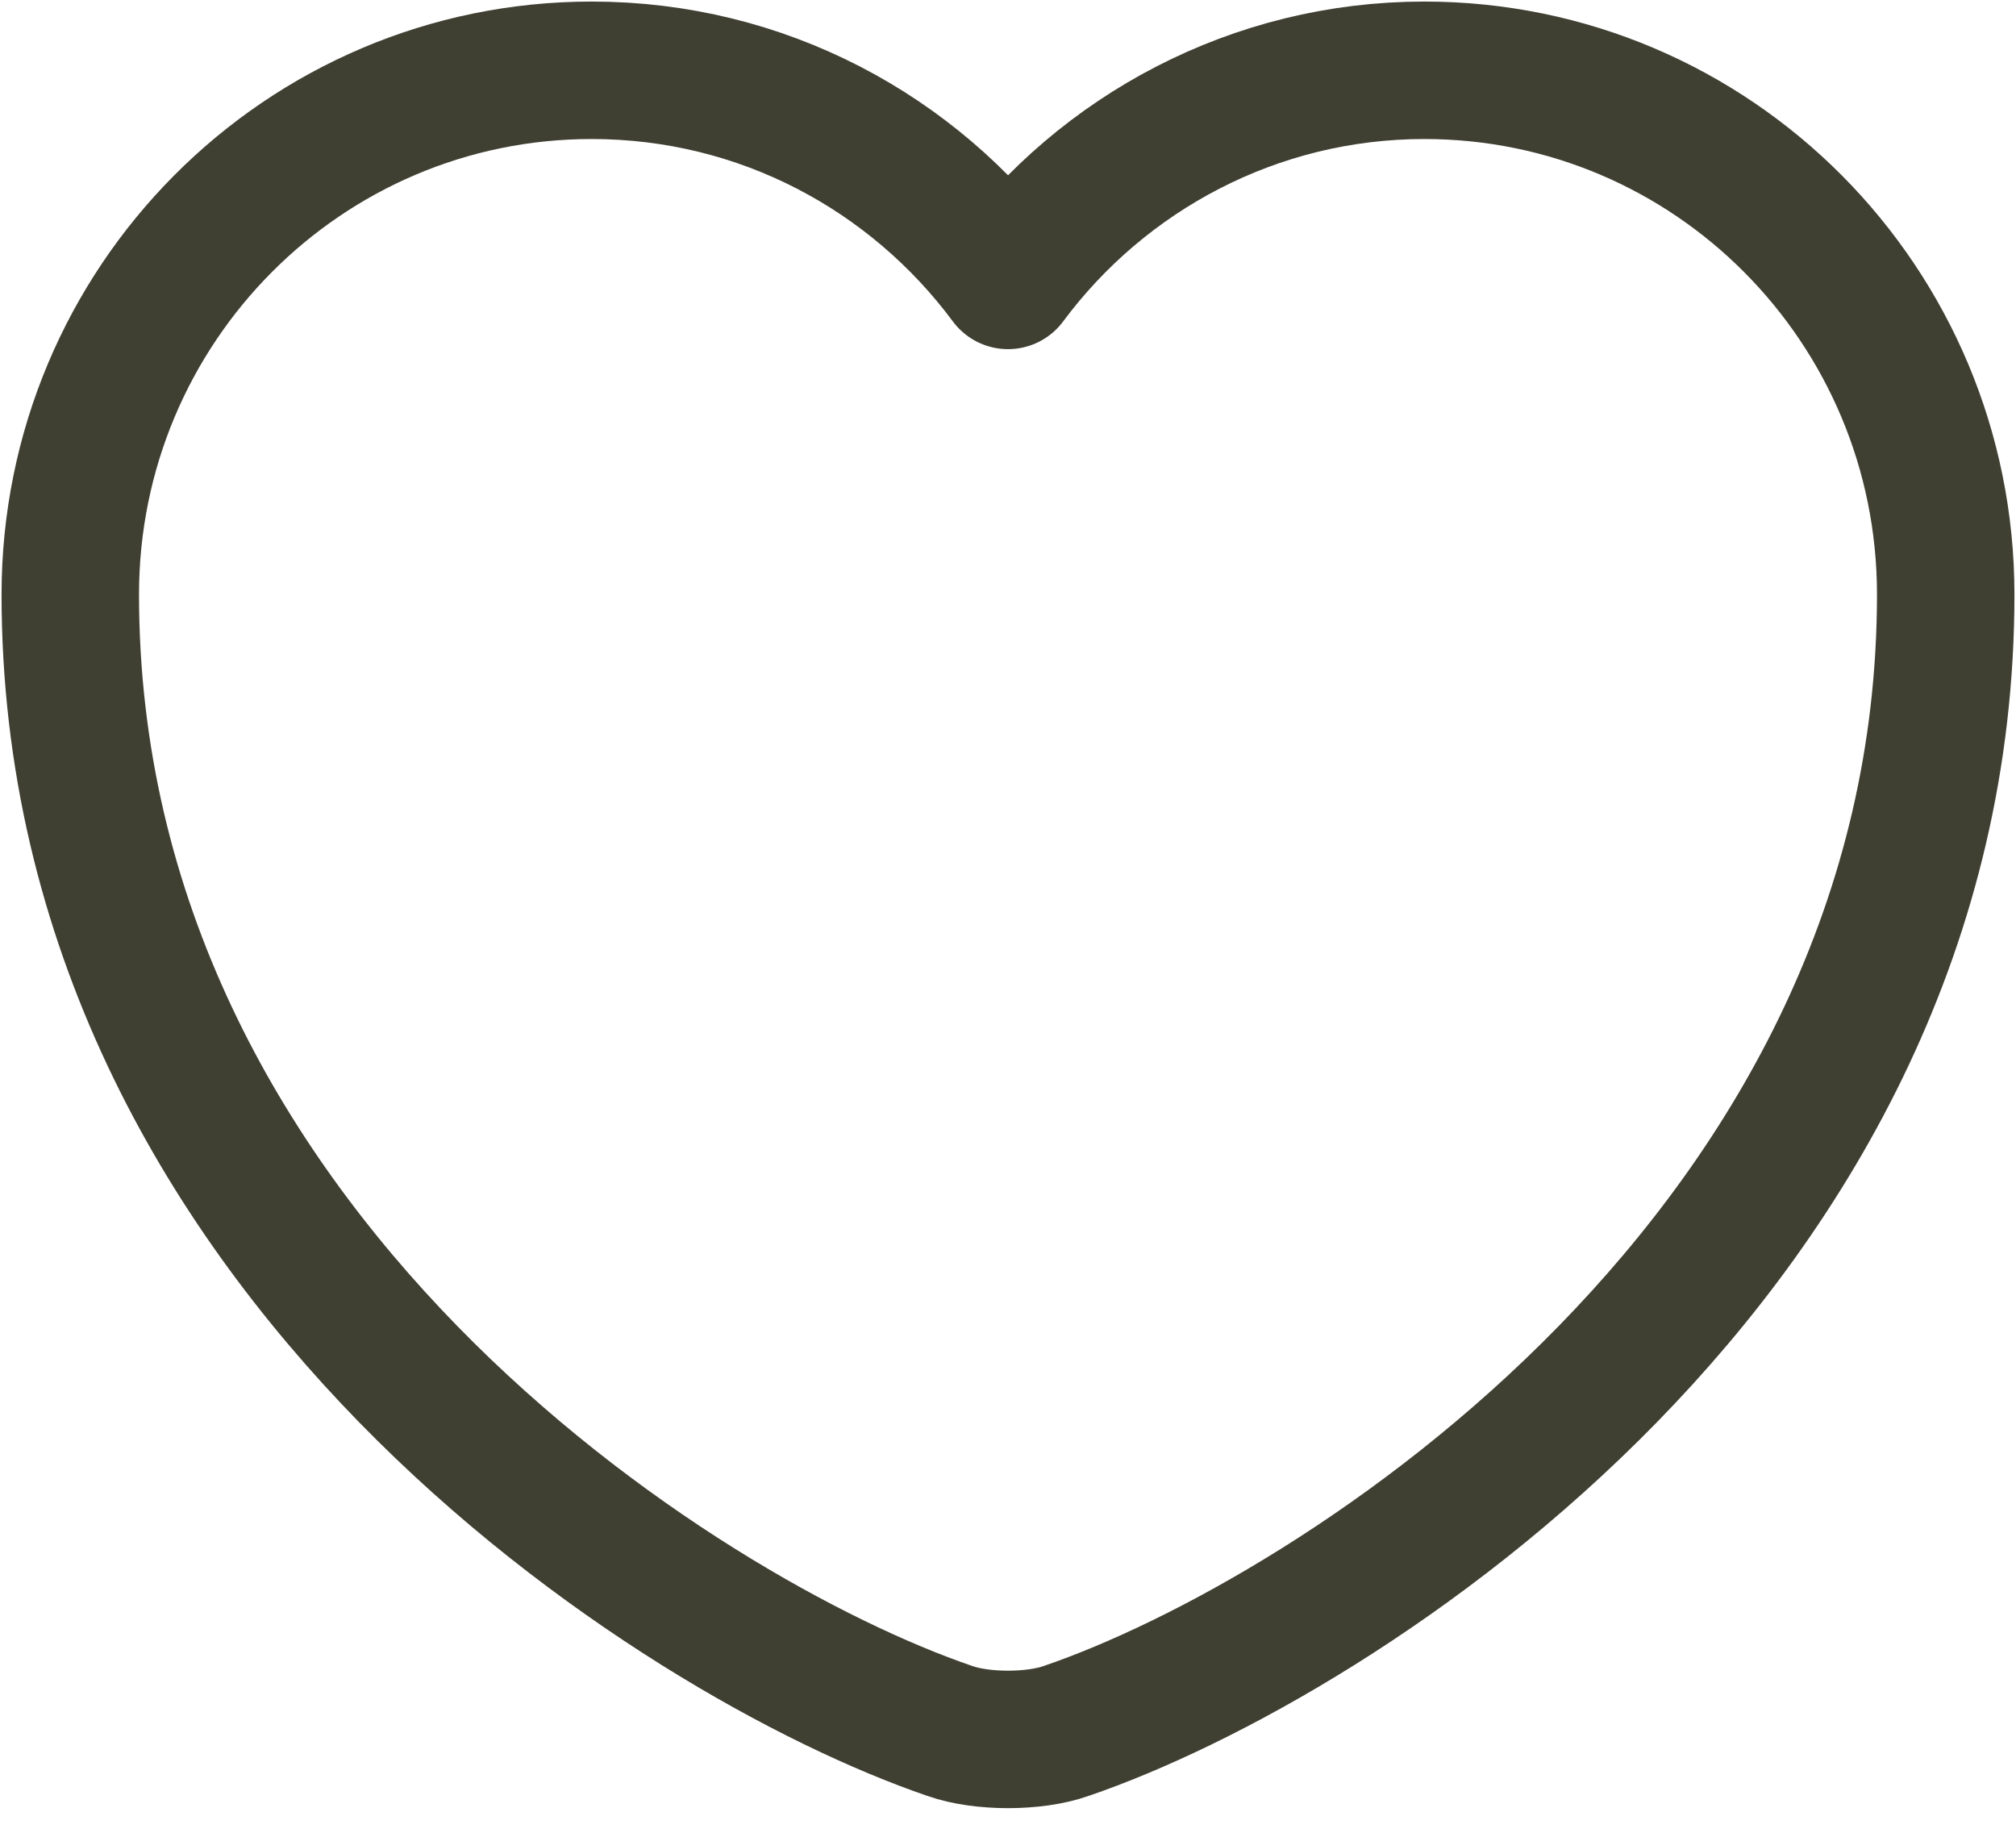
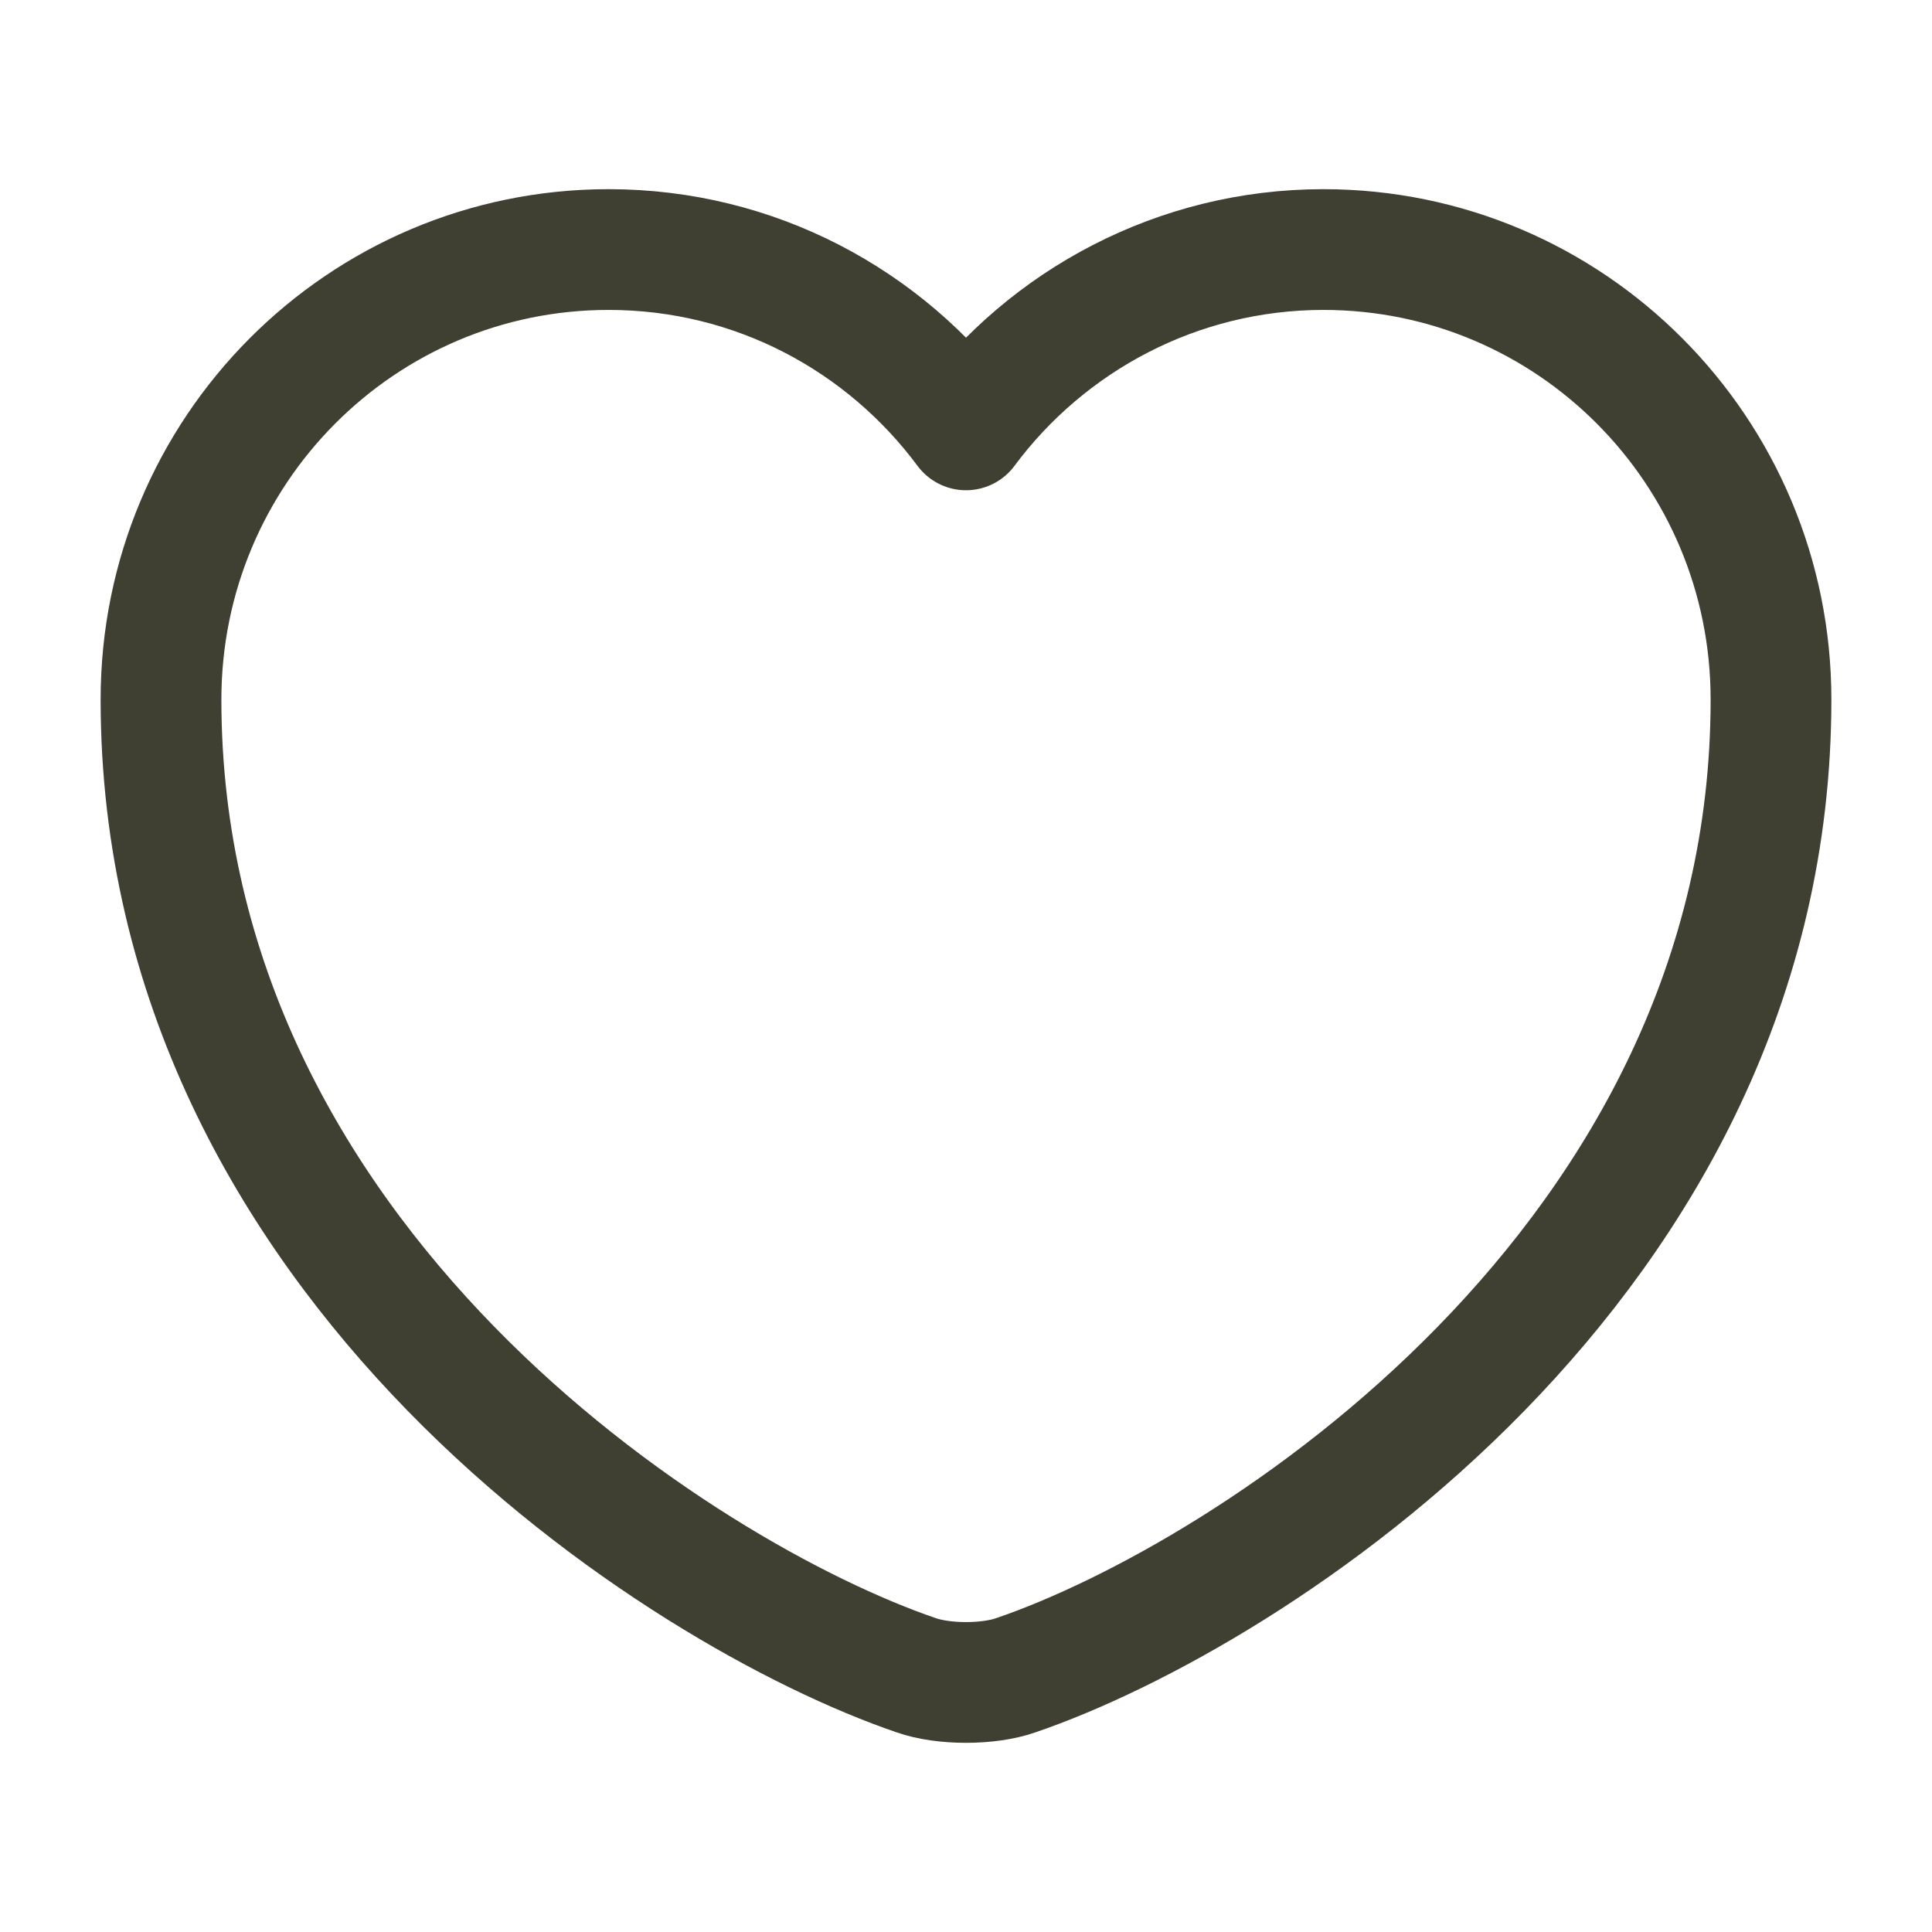
- <svg xmlns="http://www.w3.org/2000/svg" width="22" height="20" viewBox="0 0 22 20" fill="none">
-   <path d="M11.634 18.889C11.287 19.012 10.713 19.012 10.366 18.889C7.398 17.876 0.767 13.65 0.767 6.487C0.767 3.326 3.315 0.767 6.457 0.767C8.319 0.767 9.967 1.668 11 3.06C12.034 1.668 13.691 0.767 15.543 0.767C18.685 0.767 21.233 3.326 21.233 6.487C21.233 13.65 14.602 17.876 11.634 18.889Z" stroke="#3F3F32" stroke-width="1.5" stroke-linecap="round" stroke-linejoin="round" />
+ <svg xmlns="http://www.w3.org/2000/svg" width="24" height="24" viewBox="0 0 24 24" fill="none">
+   <path d="M12.62 20.81C12.28 20.93 11.72 20.93 11.38 20.81C8.48 19.82 2 15.69 2 8.69C2 5.6 4.49 3.1 7.56 3.1C9.38 3.1 10.99 3.98 12 5.34C13.01 3.98 14.63 3.1 16.44 3.1C19.51 3.1 22 5.6 22 8.69C22 15.69 15.52 19.82 12.62 20.81Z" stroke="#3F3F32" stroke-width="1.5" stroke-linecap="round" stroke-linejoin="round" />
</svg>
